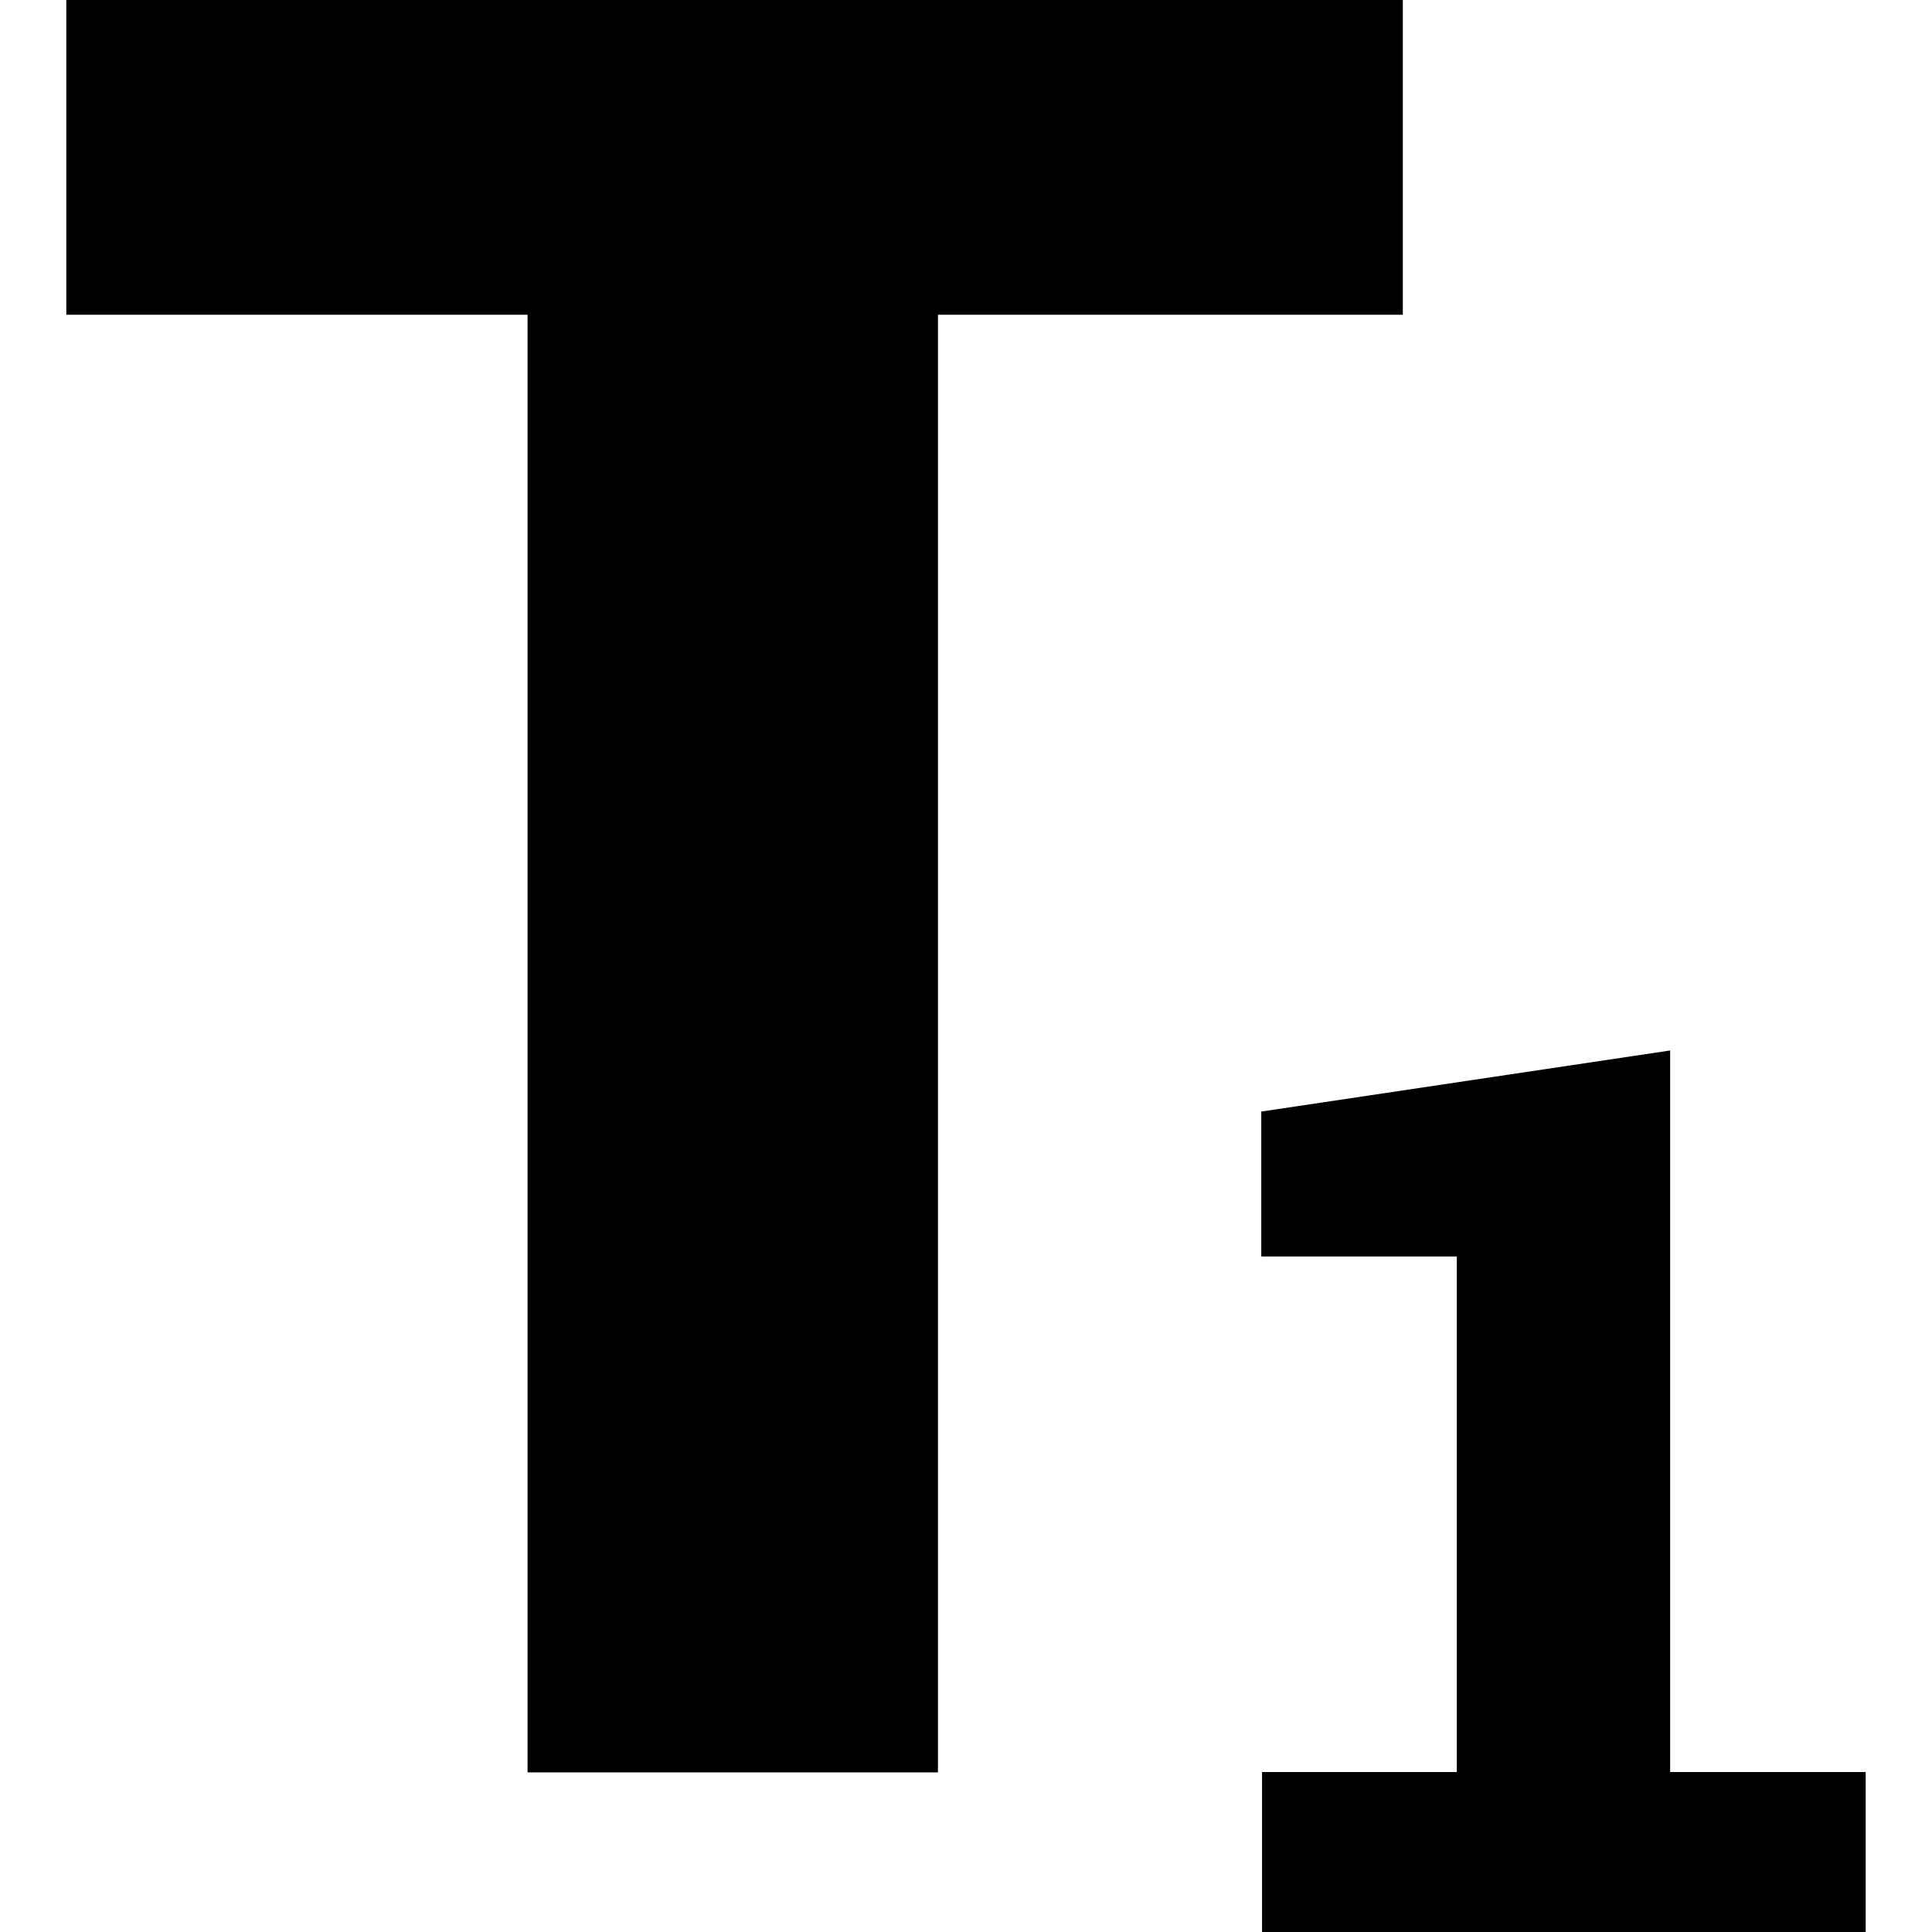
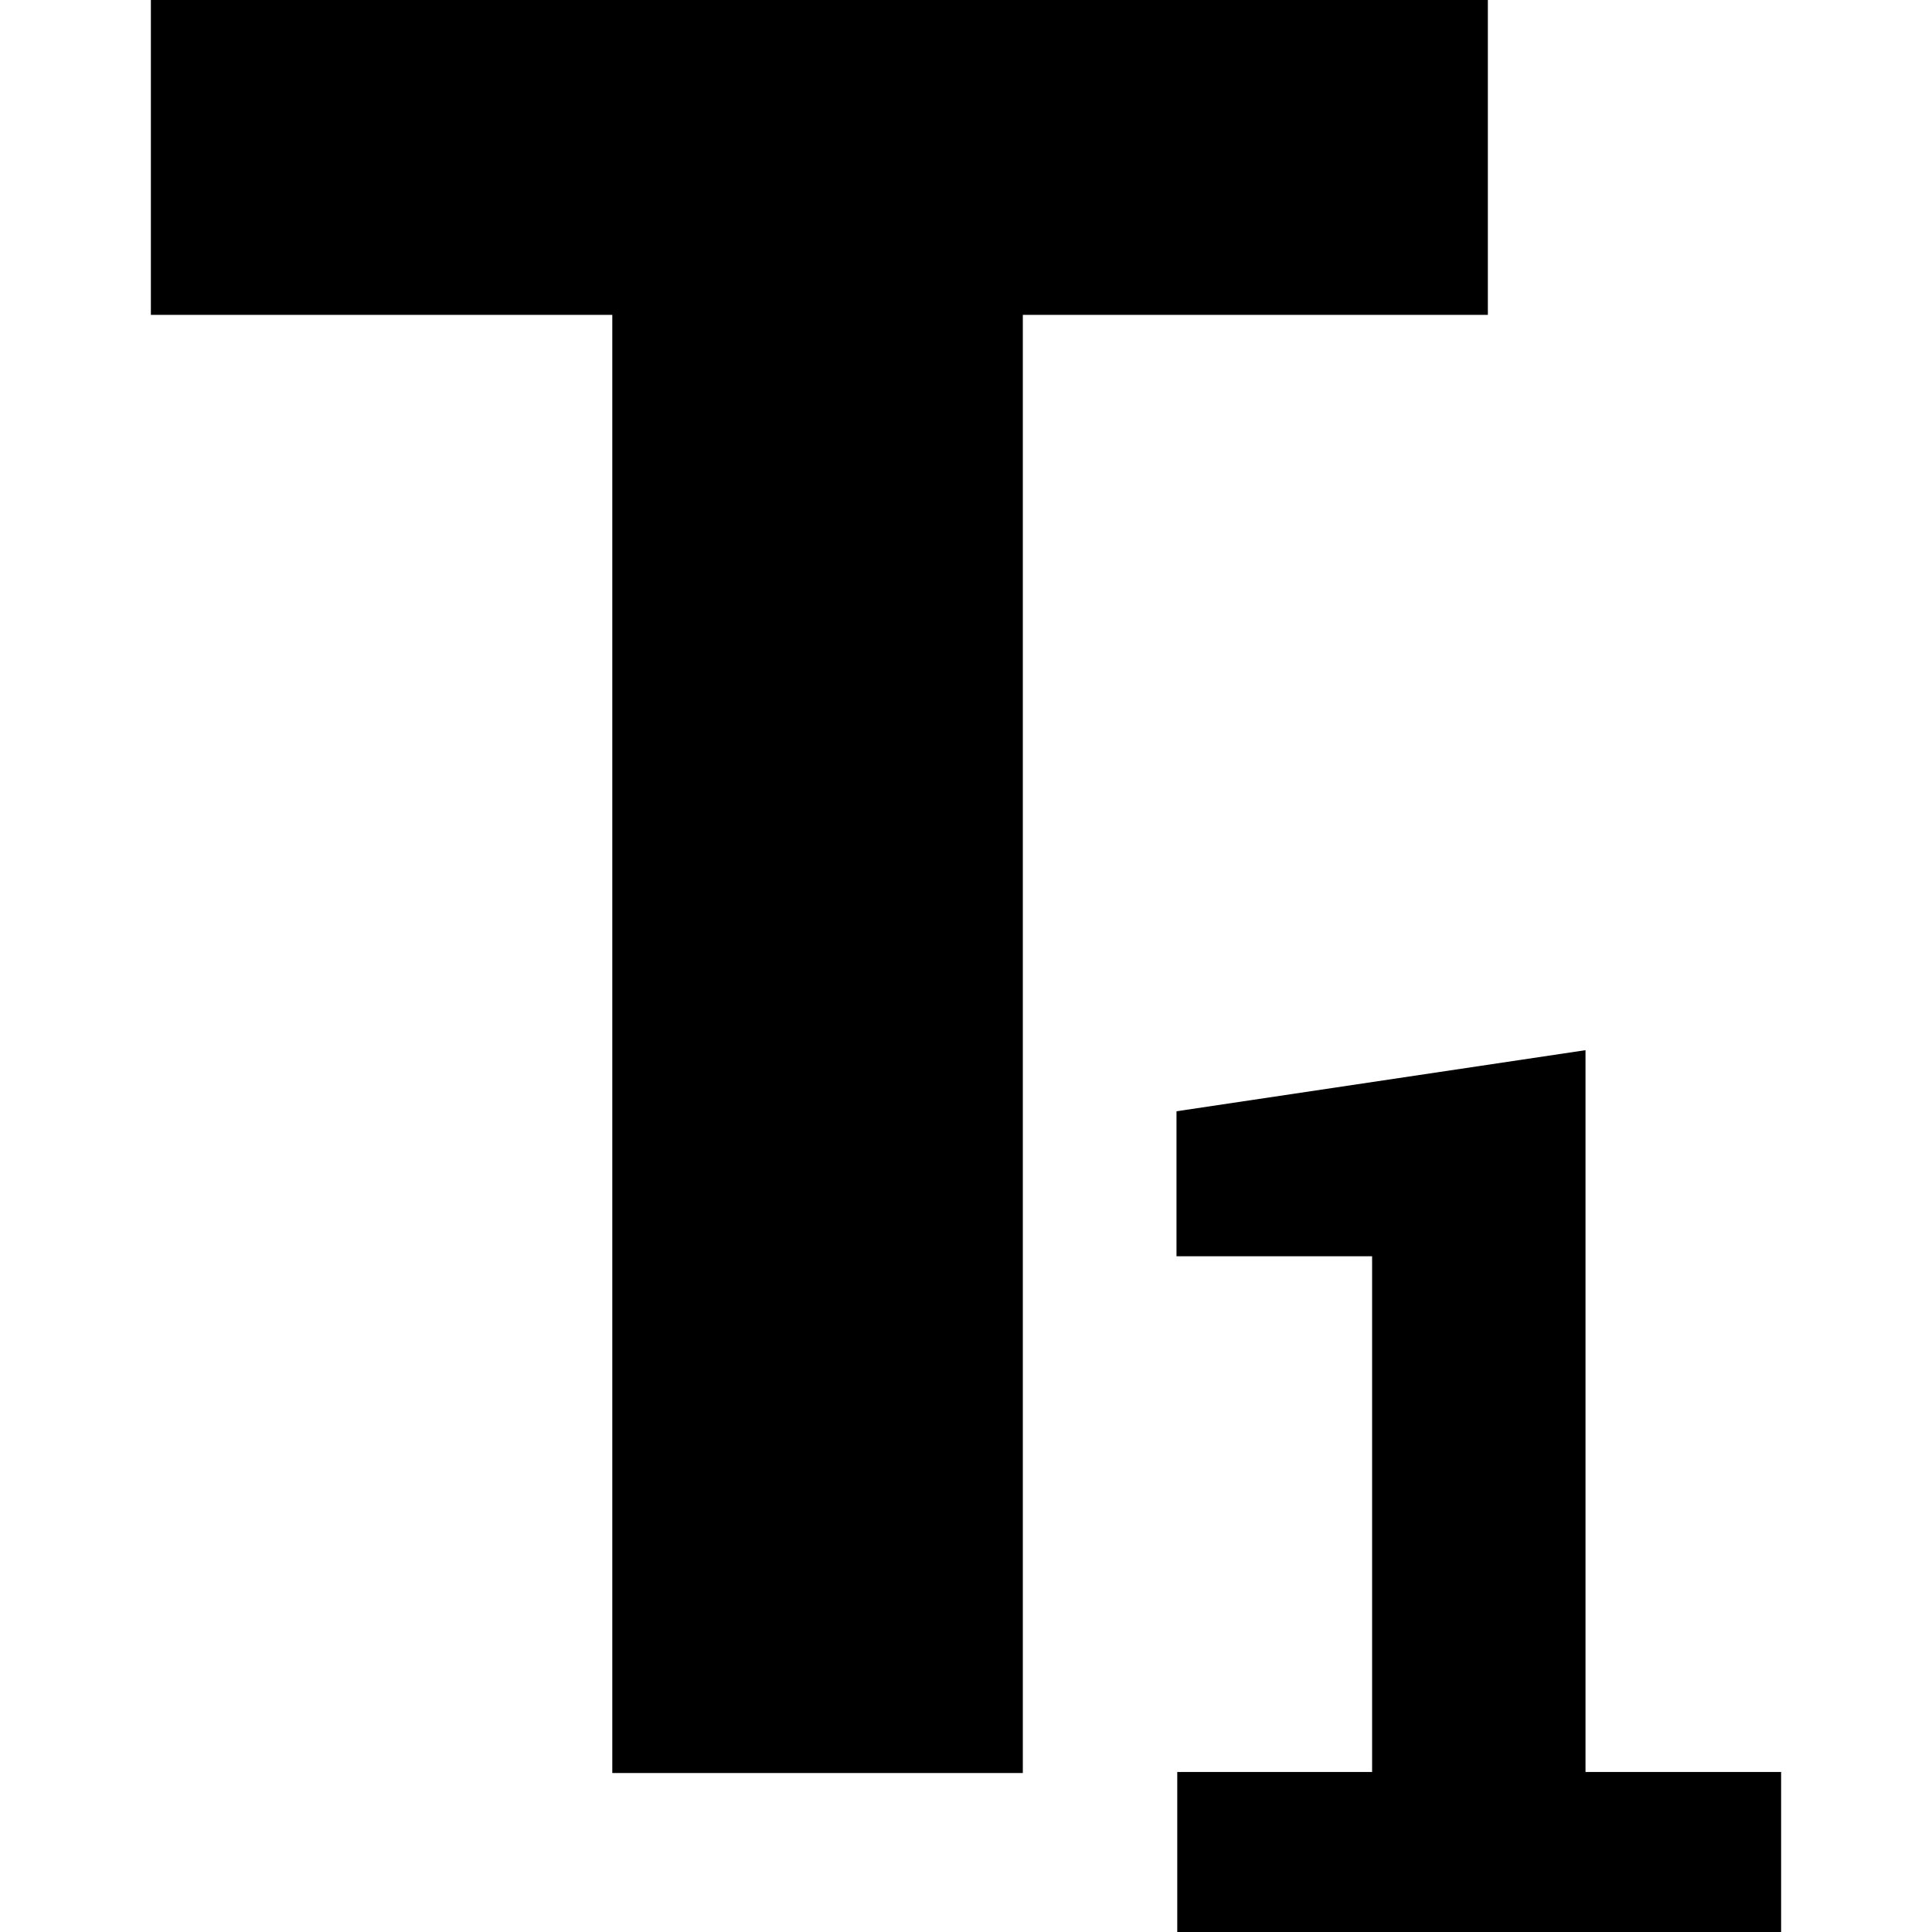
- <svg xmlns="http://www.w3.org/2000/svg" version="1.1" id="Layer_1" x="0px" y="0px" viewBox="0 0 512 512" style="enable-background:new 0 0 512 512;" xml:space="preserve">
+ <svg xmlns="http://www.w3.org/2000/svg" version="1.1" viewBox="0 0 197.859 197.859" enable-background="new 0 0 197.859 197.859">
  <g>
    <g>
-       <polygon points="17.575,0 17.575,83.413 139.81,83.413 139.81,469.701 248.566,469.701 248.566,83.413 371.761,83.413 371.761,0       " />
+       <path d="M152.374,32.246h-47.625v149.332H62.706V32.246H15.452V0h136.922V32.246z" />
    </g>
+     <polygon points="162.374,181.469 162.374,107.55 120.487,113.807 120.487,128.654 140.519,128.654 140.519,181.469    120.565,181.469 120.565,197.859 182.407,197.859 182.407,181.469  " />
  </g>
-   <g>
-     <g>
-       <polygon points="442.605,469.6 442.605,278.389 334.253,294.574 334.253,332.982 386.068,332.982 386.068,469.6 334.454,469.6     334.454,512 494.425,512 494.425,469.6   " />
-     </g>
-   </g>
-   <g>
- </g>
-   <g>
- </g>
-   <g>
- </g>
-   <g>
- </g>
-   <g>
- </g>
-   <g>
- </g>
-   <g>
- </g>
-   <g>
- </g>
-   <g>
- </g>
-   <g>
- </g>
-   <g>
- </g>
-   <g>
- </g>
-   <g>
- </g>
-   <g>
- </g>
-   <g>
- </g>
</svg>
